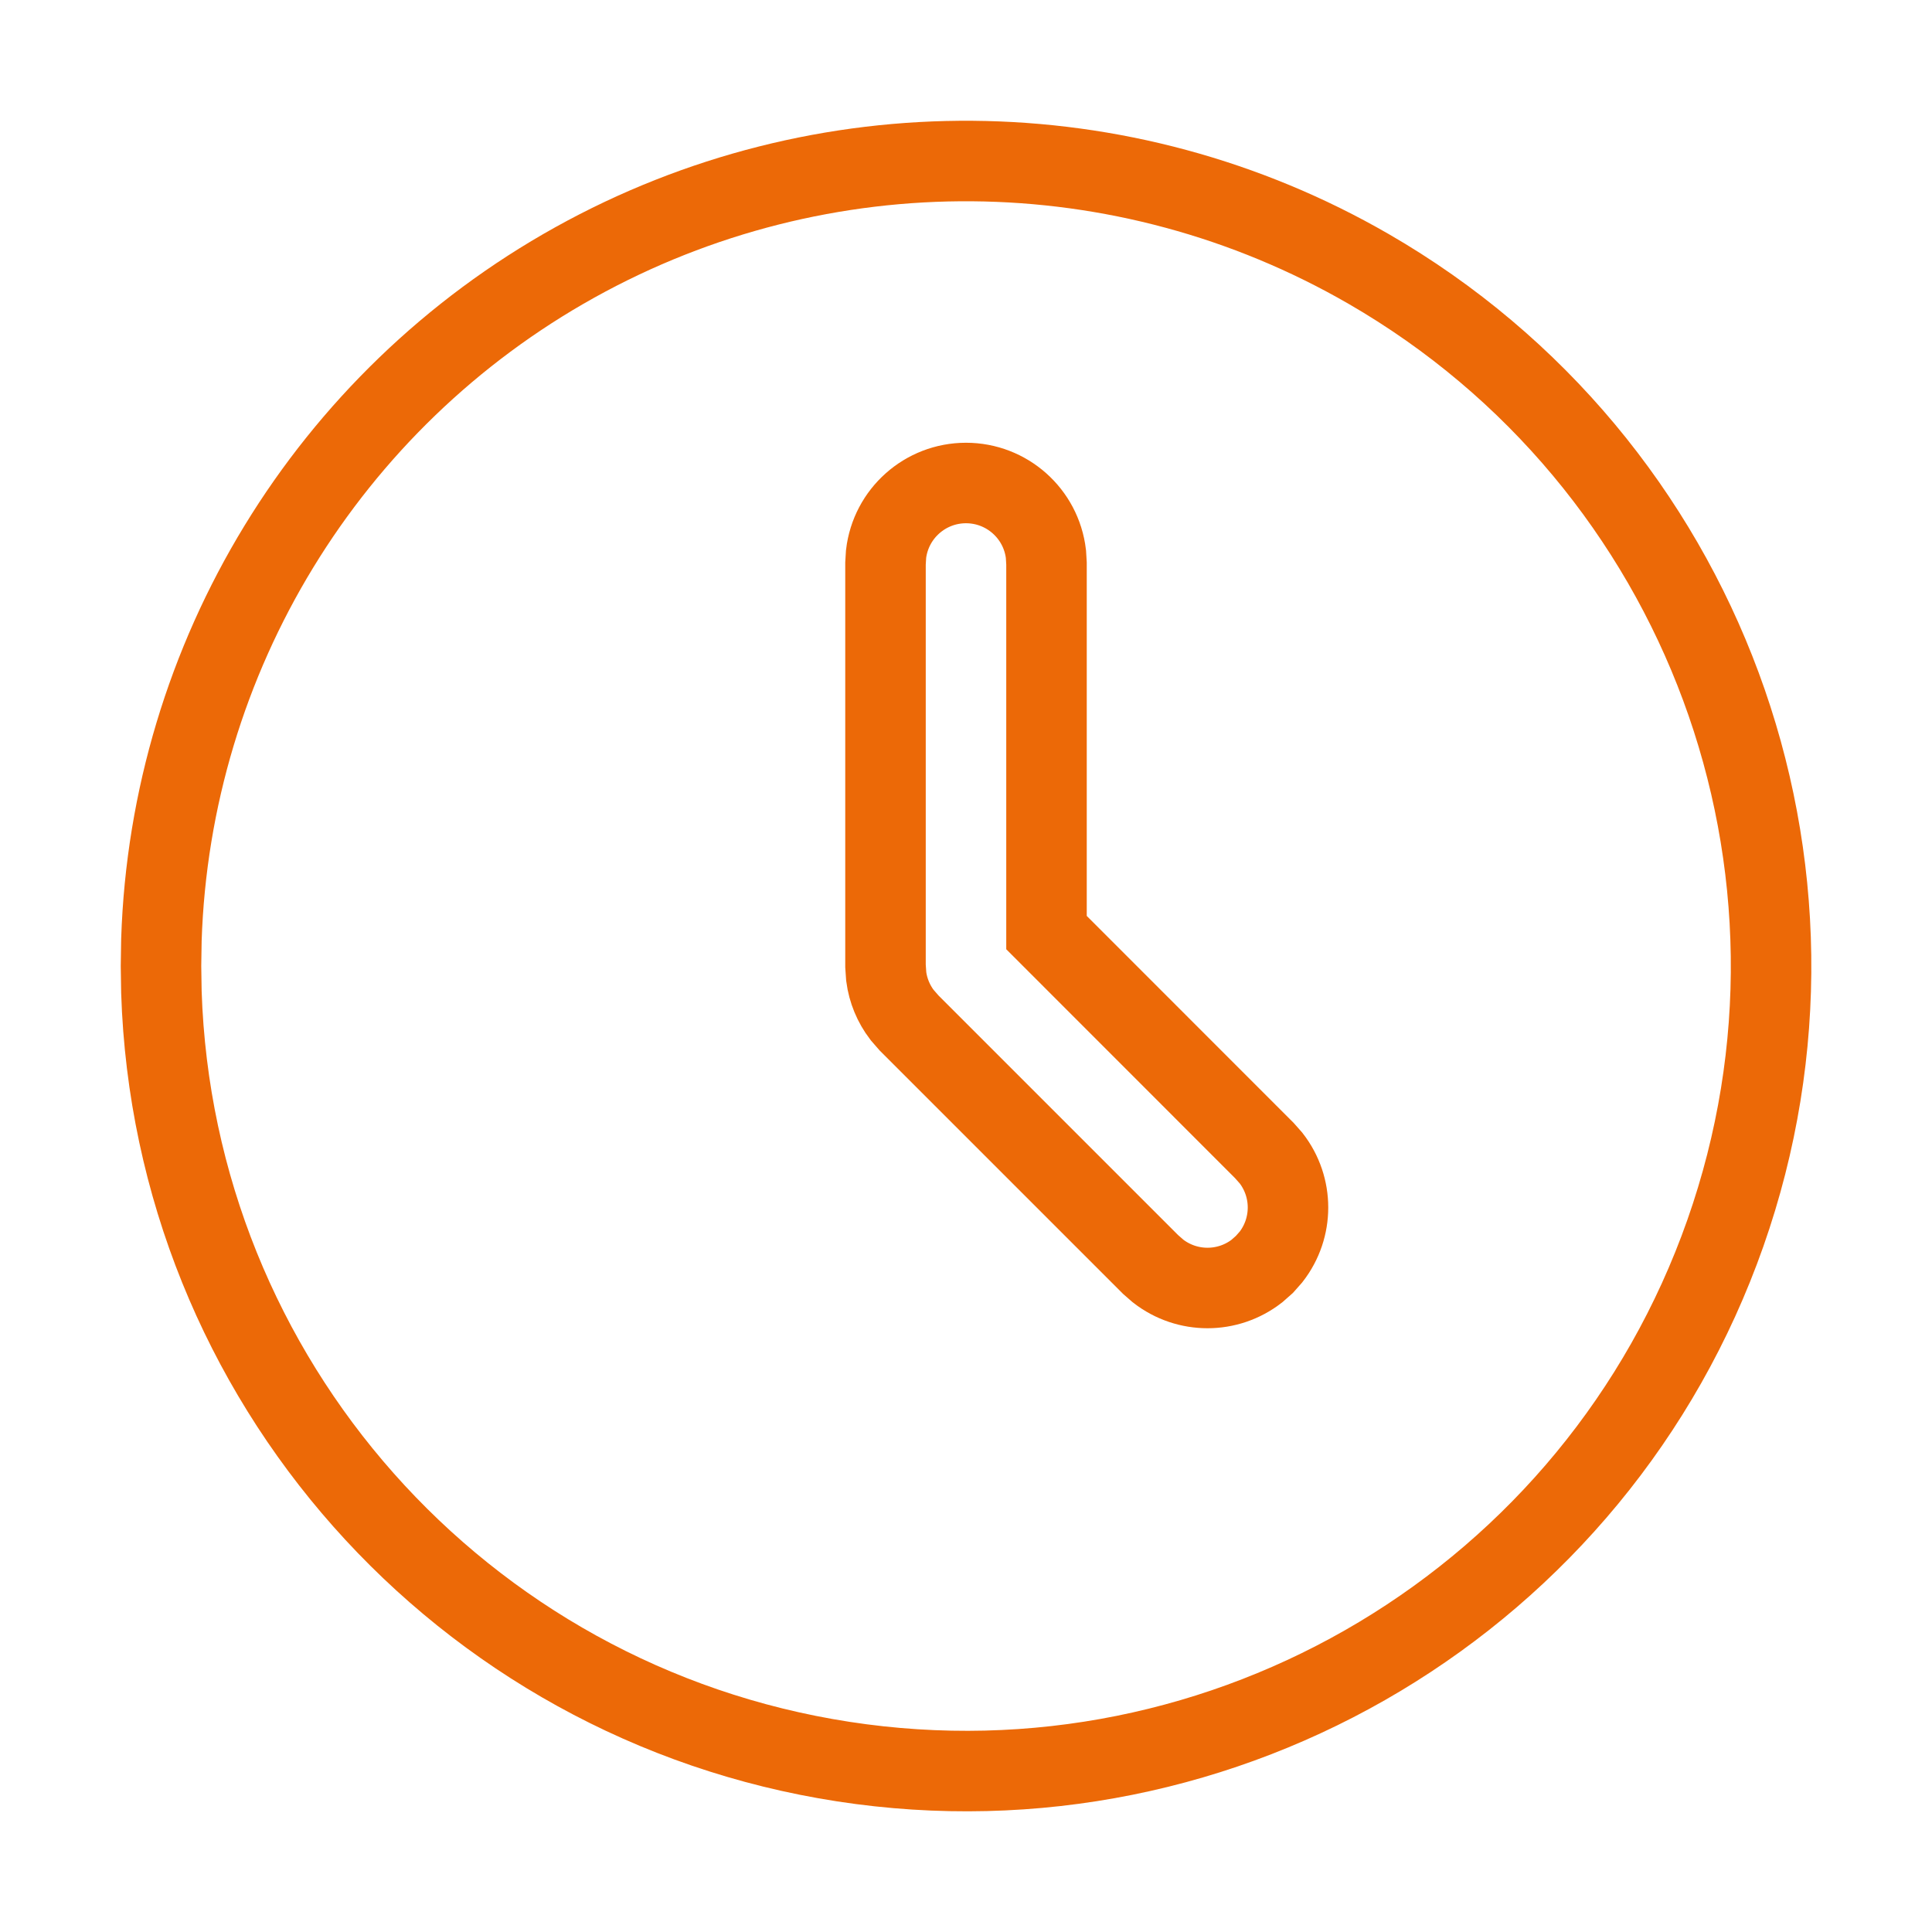
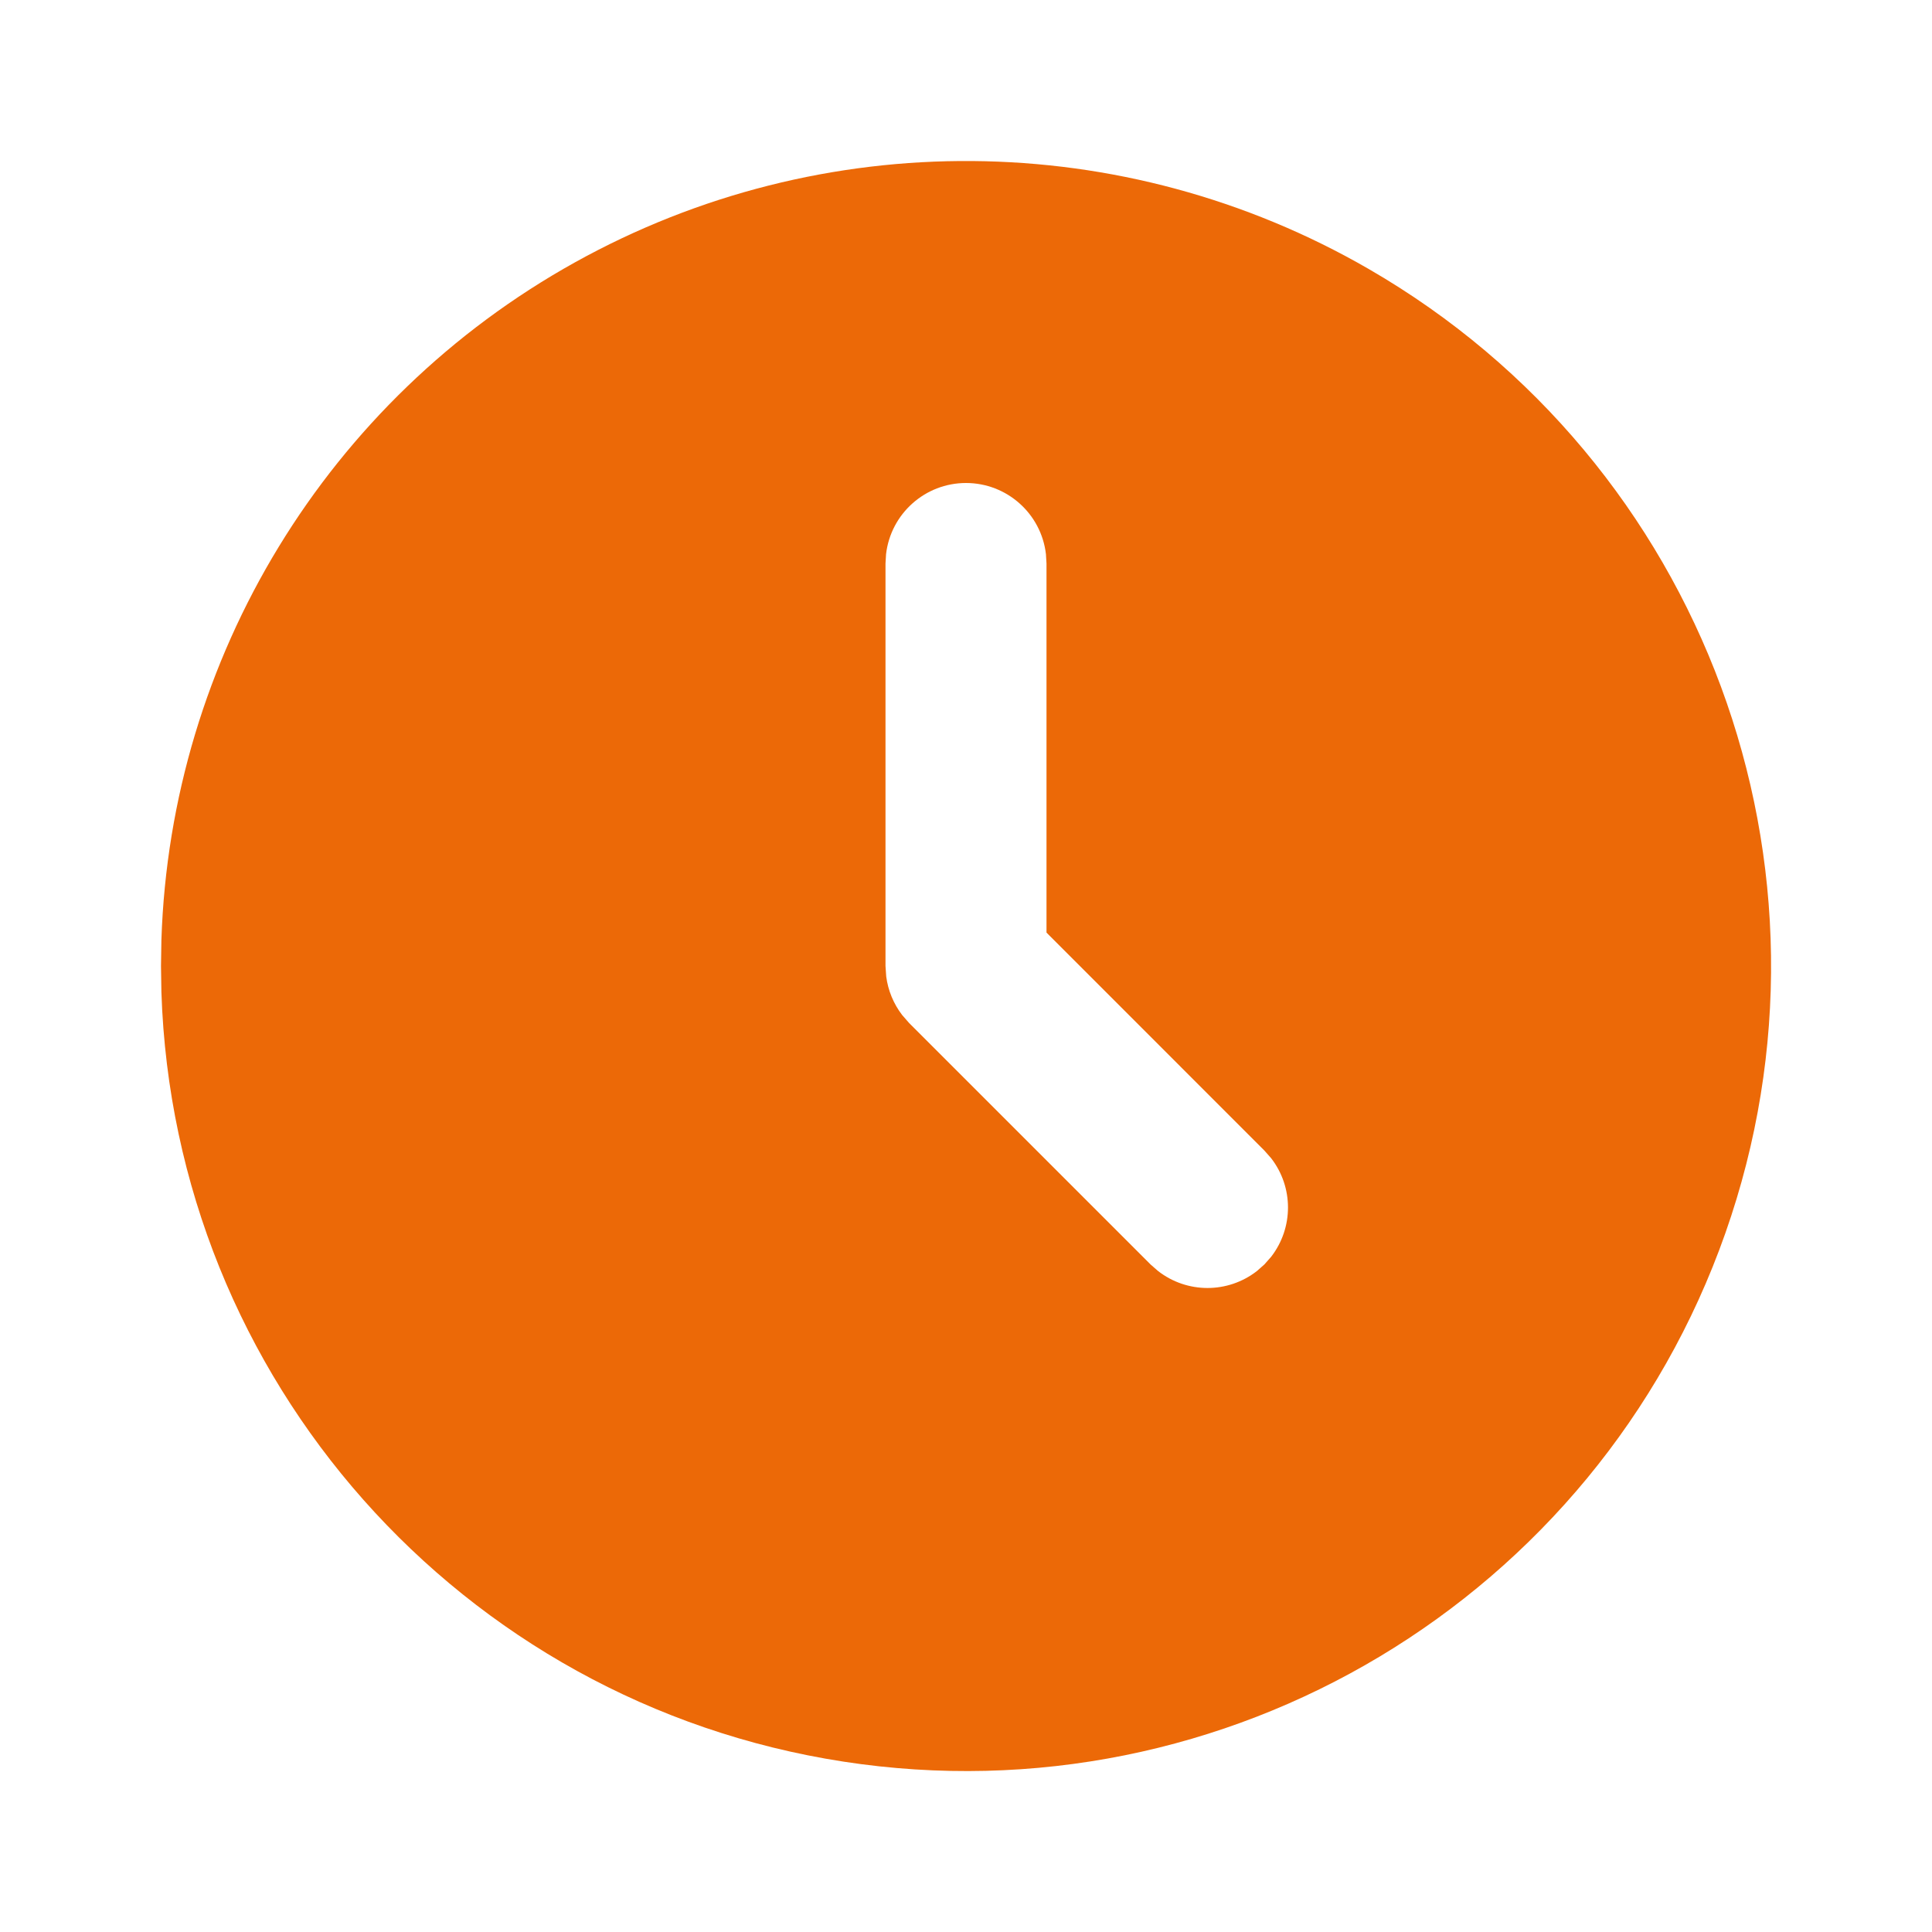
- <svg xmlns="http://www.w3.org/2000/svg" width="24" height="24" viewBox="0 0 24 24" fill="transparent" stroke="#EC6907" class="icon icon-tabler icons-tabler-filled icon-tabler-clock">
+ <svg xmlns="http://www.w3.org/2000/svg" width="24" height="24" viewBox="0 0 24 24" fill="#EC6907" class="icon icon-tabler icons-tabler-filled icon-tabler-clock">
  <path stroke="none" d="M0 0h24v24H0z" fill="none" />
  <path d="M17 3.34a10 10 0 1 1 -14.995 8.984l-.005 -.324l.005 -.324a10 10 0 0 1 14.995 -8.336zm-5 2.66a1 1 0 0 0 -.993 .883l-.007 .117v5l.009 .131a1 1 0 0 0 .197 .477l.087 .1l3 3l.094 .082a1 1 0 0 0 1.226 0l.094 -.083l.083 -.094a1 1 0 0 0 0 -1.226l-.083 -.094l-2.707 -2.708v-4.585l-.007 -.117a1 1 0 0 0 -.993 -.883z" />
</svg>
